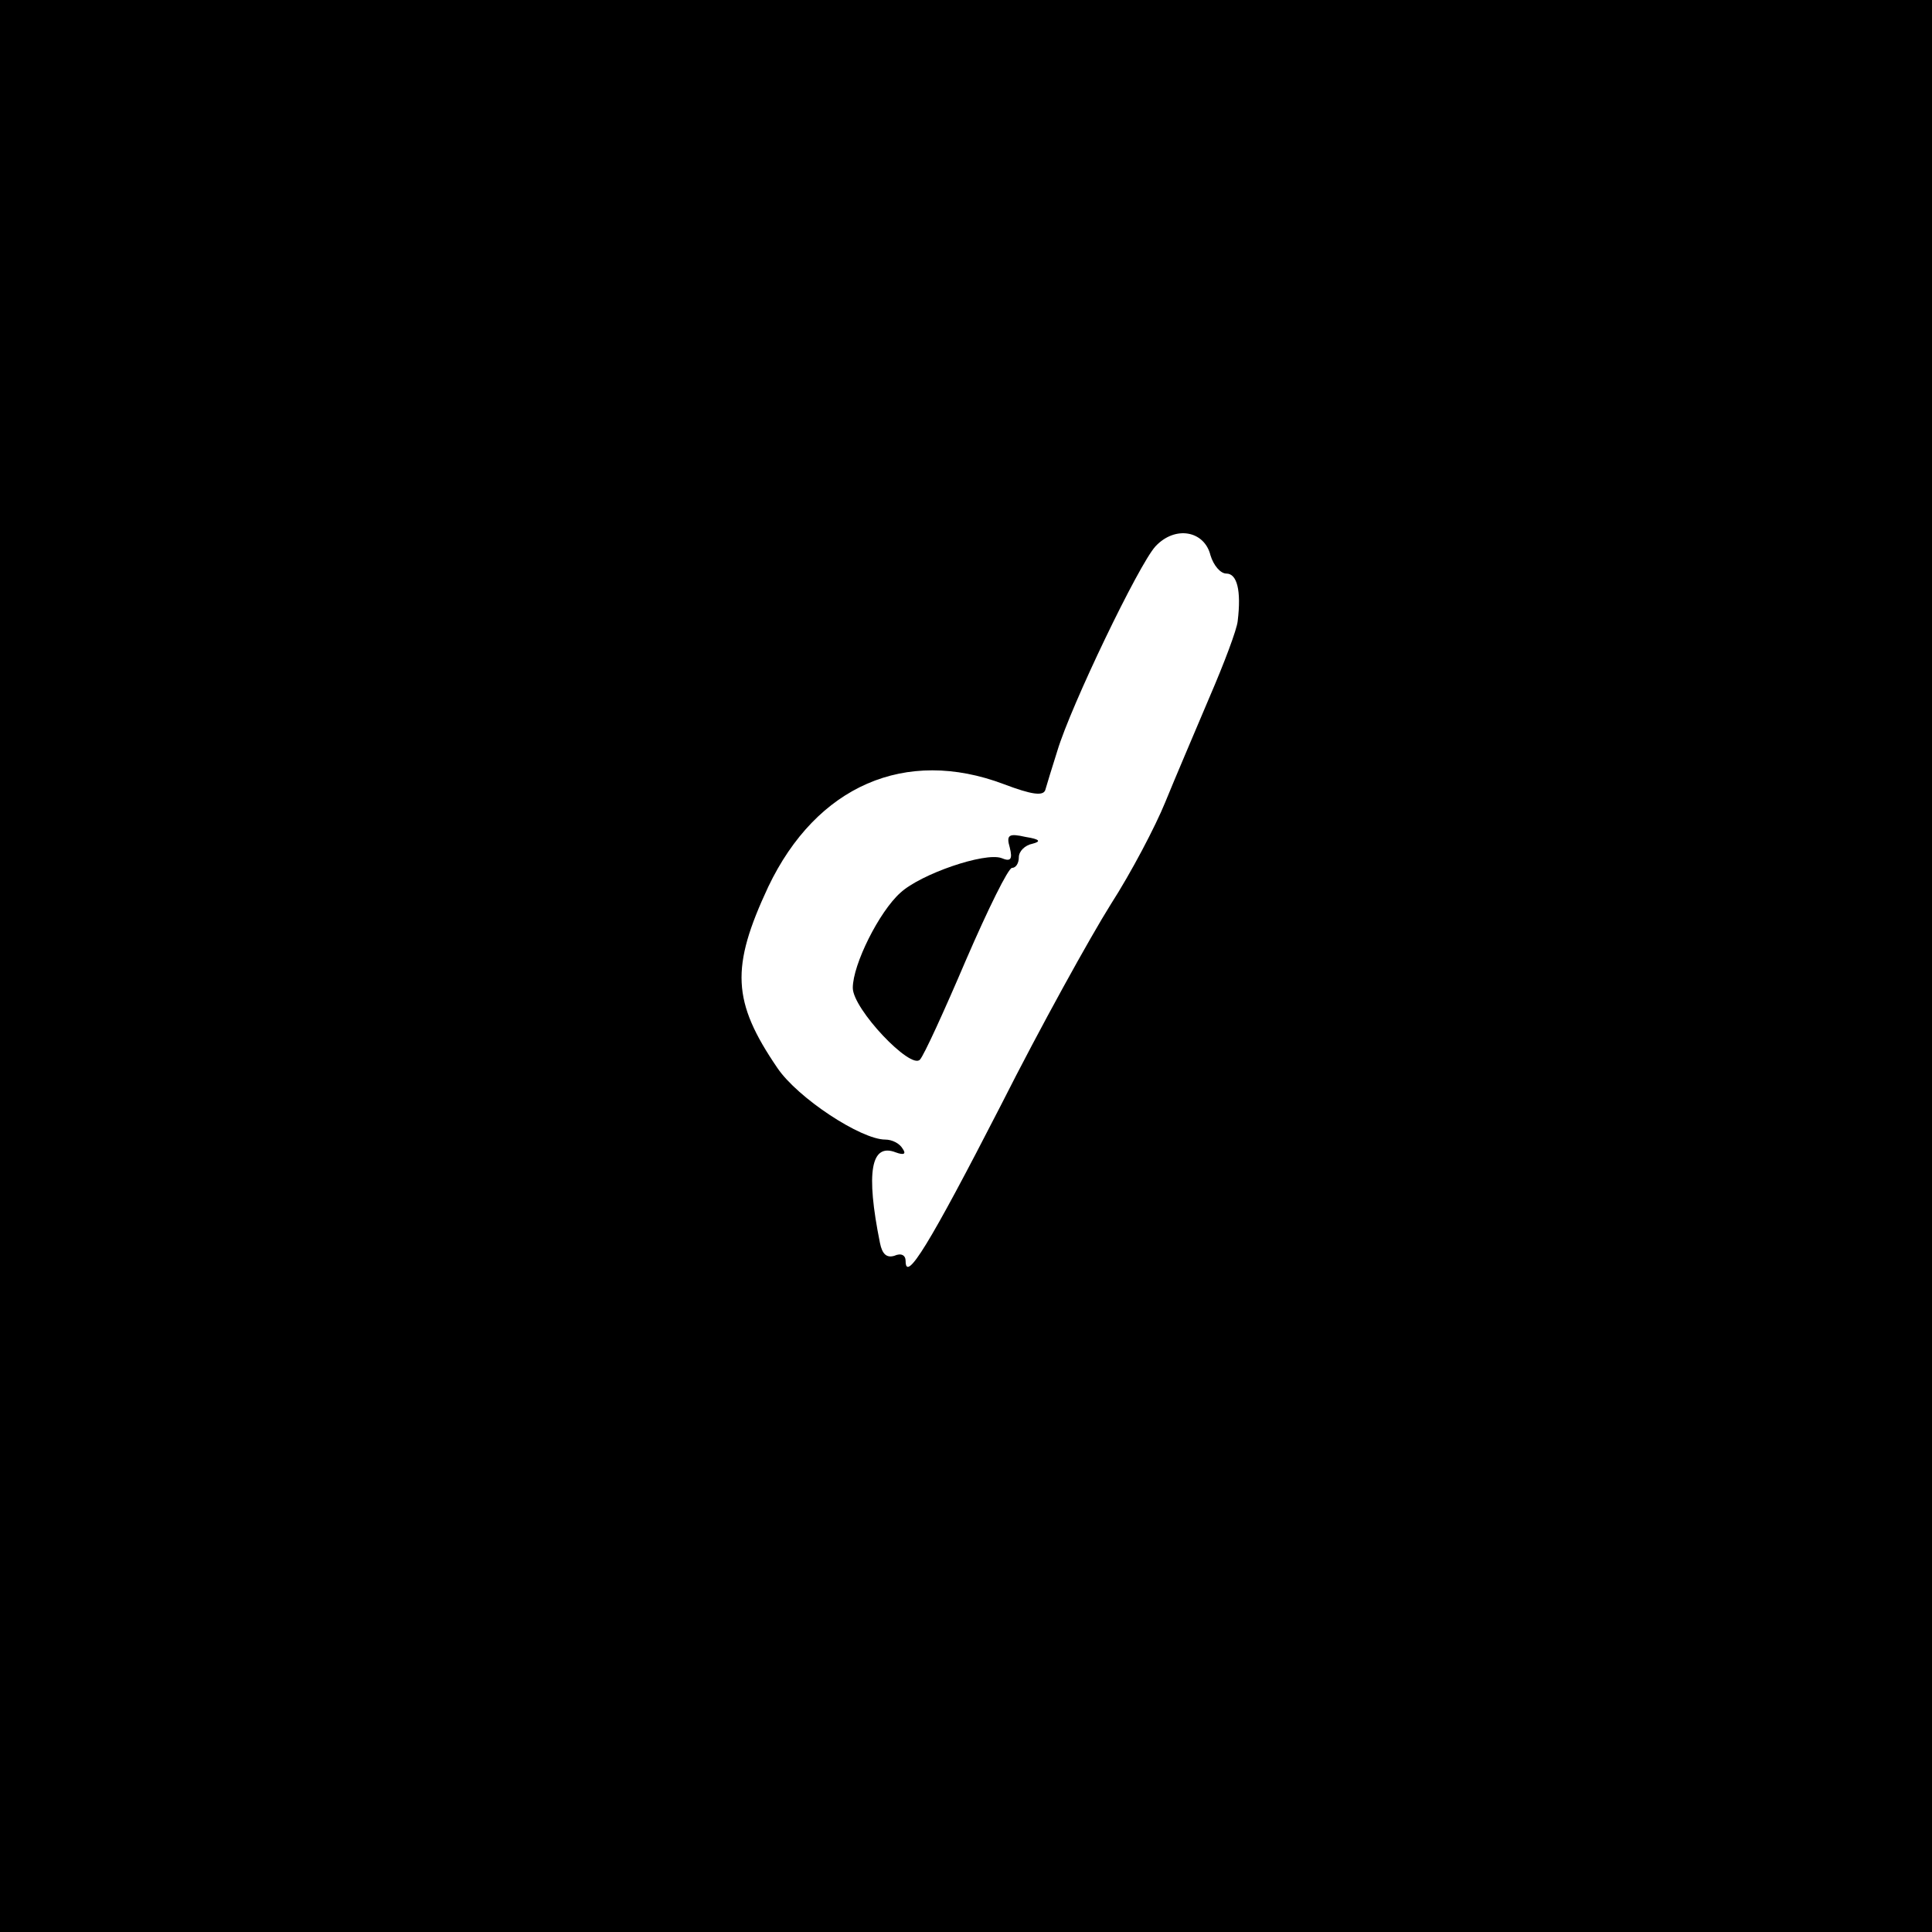
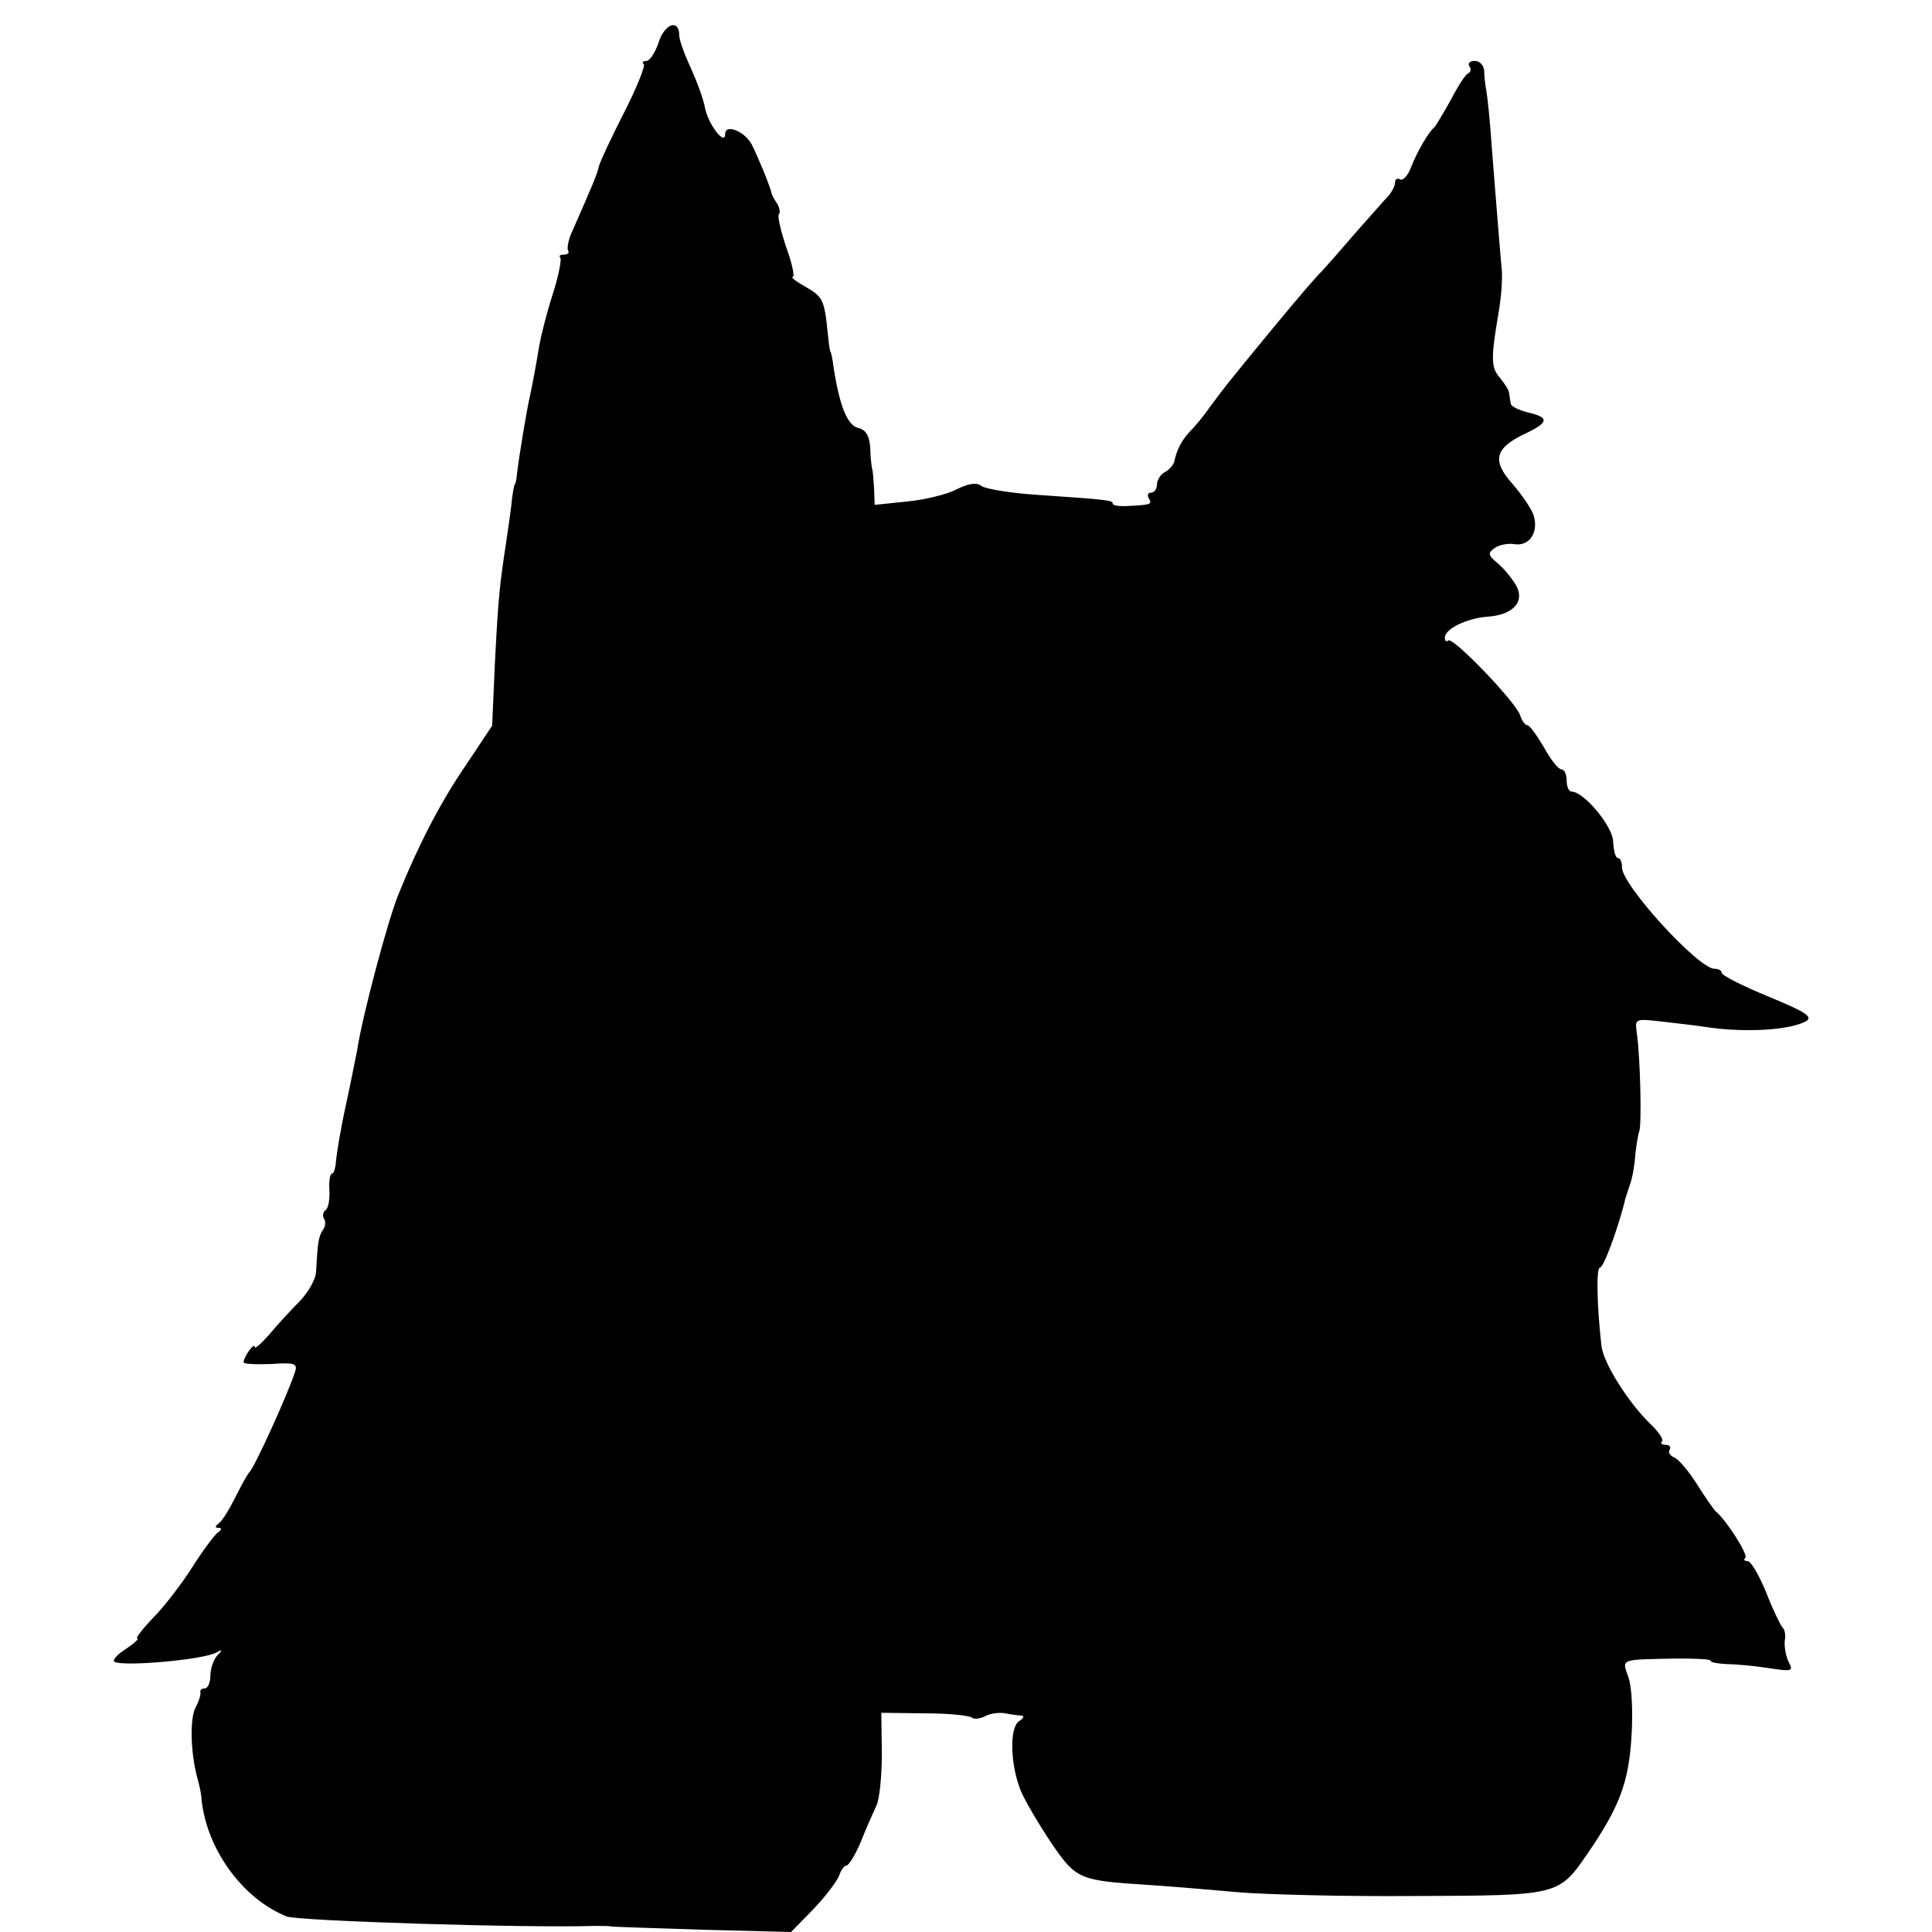
- <svg xmlns="http://www.w3.org/2000/svg" version="1.0" width="256pt" height="256pt" viewBox="0 0 256 256" preserveAspectRatio="xMidYMid meet">
-   <g transform="translate(0,256) scale(0.1,-0.1)" fill="#000000" stroke="none">
-     <path d="M0 1280 l0 -1280 1280 0 1280 0 0 1280 0 1280 -1280 0 -1280 0 0 -1280z m1604 544 c4 -13 13 -24 21 -24 14 0 20 -22 15 -63 -1 -11 -18 -56 -37 -100 -19 -45 -46 -108 -59 -140 -13 -32 -45 -93 -72 -135 -27 -43 -93 -162 -146 -267 -95 -185 -126 -235 -126 -206 0 8 -6 11 -15 7 -10 -3 -16 2 -19 17 -19 94 -12 133 21 120 11 -4 14 -2 9 5 -4 7 -14 12 -23 12 -32 0 -116 55 -143 95 -60 88 -62 133 -12 240 64 134 182 185 312 136 37 -14 52 -16 55 -8 2 7 9 30 16 52 18 60 108 247 130 271 26 28 65 21 73 -12z" />
-     <path d="M1338 1437 c4 -16 1 -19 -11 -14 -22 8 -107 -21 -134 -46 -28 -25 -63 -95 -63 -126 0 -28 77 -109 89 -95 5 5 32 64 61 132 29 67 56 122 61 122 5 0 9 6 9 14 0 8 8 16 18 18 12 3 10 6 -9 9 -22 5 -26 3 -21 -14z" />
+ <svg xmlns="http://www.w3.org/2000/svg" version="1.0" width="349pt" height="349pt" viewBox="0 0 349 349" preserveAspectRatio="xMidYMid meet">
+   <g transform="translate(0,349) scale(0.1,-0.1)" fill="#000000" stroke="none">
+     <path d="M1190 3414 c-6 -18 -16 -34 -22 -34 -6 0 -9 -3 -5 -6 3 -3 -13 -43 -36 -88 -23 -45 -43 -88 -45 -96 -3 -14 -11 -33 -47 -115 -8 -16 -11 -33 -9 -37 3 -4 0 -8 -7 -8 -7 0 -10 -2 -7 -5 3 -3 -3 -34 -14 -68 -11 -34 -21 -75 -24 -92 -6 -37 -11 -63 -17 -92 -5 -21 -18 -98 -23 -138 -1 -11 -3 -20 -4 -20 -1 0 -3 -11 -5 -25 -1 -14 -6 -47 -10 -75 -13 -85 -15 -106 -21 -223 l-5 -113 -50 -75 c-43 -63 -83 -140 -119 -229 -19 -46 -66 -222 -75 -283 -3 -15 -12 -61 -21 -102 -9 -41 -16 -85 -17 -97 -1 -13 -4 -23 -7 -23 -4 0 -6 -14 -5 -30 1 -17 -2 -33 -7 -36 -4 -3 -6 -10 -3 -15 4 -5 3 -15 -2 -21 -8 -13 -9 -23 -12 -74 0 -14 -14 -38 -29 -54 -16 -16 -41 -43 -55 -60 -15 -17 -27 -28 -27 -23 0 9 -20 -18 -20 -28 0 -3 22 -4 50 -3 42 3 48 1 43 -14 -12 -38 -74 -175 -83 -182 -3 -3 -14 -23 -25 -45 -11 -22 -24 -43 -30 -47 -7 -5 -7 -8 0 -8 6 0 6 -3 -1 -8 -6 -4 -27 -32 -46 -62 -19 -30 -51 -72 -71 -92 -20 -21 -33 -38 -29 -38 4 0 -6 -9 -21 -19 -16 -10 -25 -21 -20 -23 17 -9 162 4 184 17 11 6 12 5 1 -6 -6 -7 -12 -23 -12 -36 0 -13 -5 -23 -10 -23 -6 0 -9 -3 -8 -7 1 -5 -3 -17 -9 -28 -10 -20 -9 -79 3 -125 4 -14 8 -32 8 -40 9 -90 74 -180 154 -212 21 -8 427 -21 557 -17 11 0 25 0 30 -1 6 -1 81 -3 167 -6 l157 -4 41 42 c22 23 42 50 46 60 3 10 9 18 13 18 4 0 16 19 26 43 9 23 22 52 28 65 6 12 10 55 10 95 l-1 73 78 -1 c44 0 82 -4 86 -8 4 -3 14 -2 24 3 9 5 25 7 36 5 10 -2 24 -4 29 -4 6 -1 4 -5 -4 -10 -18 -12 -16 -79 3 -126 8 -19 33 -61 55 -94 45 -66 50 -68 176 -76 44 -3 116 -9 160 -13 44 -4 186 -8 316 -7 265 1 264 0 317 77 57 83 74 128 79 209 3 44 1 90 -5 108 -12 35 -19 33 88 35 33 0 60 -1 60 -4 0 -3 12 -5 28 -6 15 0 49 -3 75 -7 45 -7 47 -6 38 11 -5 10 -8 27 -7 38 2 10 0 21 -4 24 -3 3 -17 31 -29 62 -13 32 -28 58 -34 58 -6 0 -8 3 -4 6 5 6 -35 69 -54 84 -3 3 -18 24 -33 48 -15 24 -33 45 -41 49 -8 3 -12 9 -9 14 3 5 0 9 -7 9 -7 0 -10 3 -7 6 4 3 -6 18 -21 32 -40 39 -84 109 -88 140 -8 69 -10 142 -3 142 7 0 33 72 45 120 0 3 5 16 9 29 5 13 9 38 10 55 2 18 5 36 7 42 5 10 2 134 -4 176 -4 28 -4 28 42 23 25 -3 62 -7 81 -10 71 -11 153 -6 182 10 14 8 0 17 -68 45 -46 19 -84 38 -84 43 0 4 -6 7 -13 7 -29 0 -167 151 -167 183 0 10 -3 17 -7 17 -5 0 -8 13 -9 30 -1 28 -53 90 -75 90 -5 0 -9 9 -9 20 0 11 -4 20 -9 20 -6 0 -20 18 -32 40 -13 22 -26 40 -30 40 -4 0 -10 8 -13 18 -8 24 -122 143 -130 135 -3 -3 -6 -1 -6 5 0 16 39 35 77 38 46 3 68 27 52 56 -7 12 -21 30 -33 40 -18 15 -19 19 -6 28 8 6 25 9 36 7 26 -4 43 20 35 50 -3 12 -21 38 -38 58 -39 43 -33 66 23 92 42 20 43 29 4 38 -16 4 -31 11 -31 16 -1 5 -2 13 -3 19 0 5 -8 17 -16 27 -17 19 -17 35 -3 118 5 28 7 61 6 75 -4 44 -11 133 -18 221 -3 47 -8 94 -10 105 -2 10 -4 27 -4 37 -1 9 -8 17 -17 17 -8 0 -13 -4 -10 -9 4 -5 3 -11 -1 -13 -5 -1 -19 -23 -32 -48 -14 -25 -27 -47 -30 -50 -11 -9 -31 -44 -42 -72 -6 -16 -15 -25 -20 -22 -5 3 -9 0 -9 -6 0 -6 -6 -17 -12 -24 -7 -7 -33 -37 -58 -65 -25 -29 -56 -65 -70 -79 -21 -23 -63 -73 -130 -155 -8 -10 -22 -27 -30 -37 -8 -10 -24 -31 -35 -46 -11 -16 -27 -35 -36 -44 -15 -16 -24 -34 -28 -55 -2 -5 -9 -14 -17 -18 -8 -4 -14 -15 -14 -22 0 -8 -5 -15 -11 -15 -5 0 -7 -4 -4 -10 7 -11 4 -12 -37 -14 -16 -1 -28 1 -28 4 0 6 -2 7 -135 16 -49 3 -95 11 -102 16 -8 7 -23 5 -45 -6 -17 -9 -58 -19 -90 -22 l-58 -6 -1 29 c-1 15 -2 33 -4 38 -1 6 -3 23 -3 38 -2 20 -8 31 -22 34 -19 5 -33 38 -44 108 -2 17 -5 30 -6 30 -1 0 -3 16 -5 36 -6 58 -9 63 -40 81 -16 9 -27 17 -23 18 4 0 -1 24 -12 54 -10 30 -16 57 -13 59 3 3 1 12 -3 19 -5 7 -9 15 -10 18 -2 12 -25 67 -36 89 -13 24 -48 38 -48 19 0 -22 -29 15 -36 45 -3 18 -16 52 -27 76 -11 24 -20 49 -20 57 0 30 -26 22 -37 -12z" />
  </g>
</svg>
